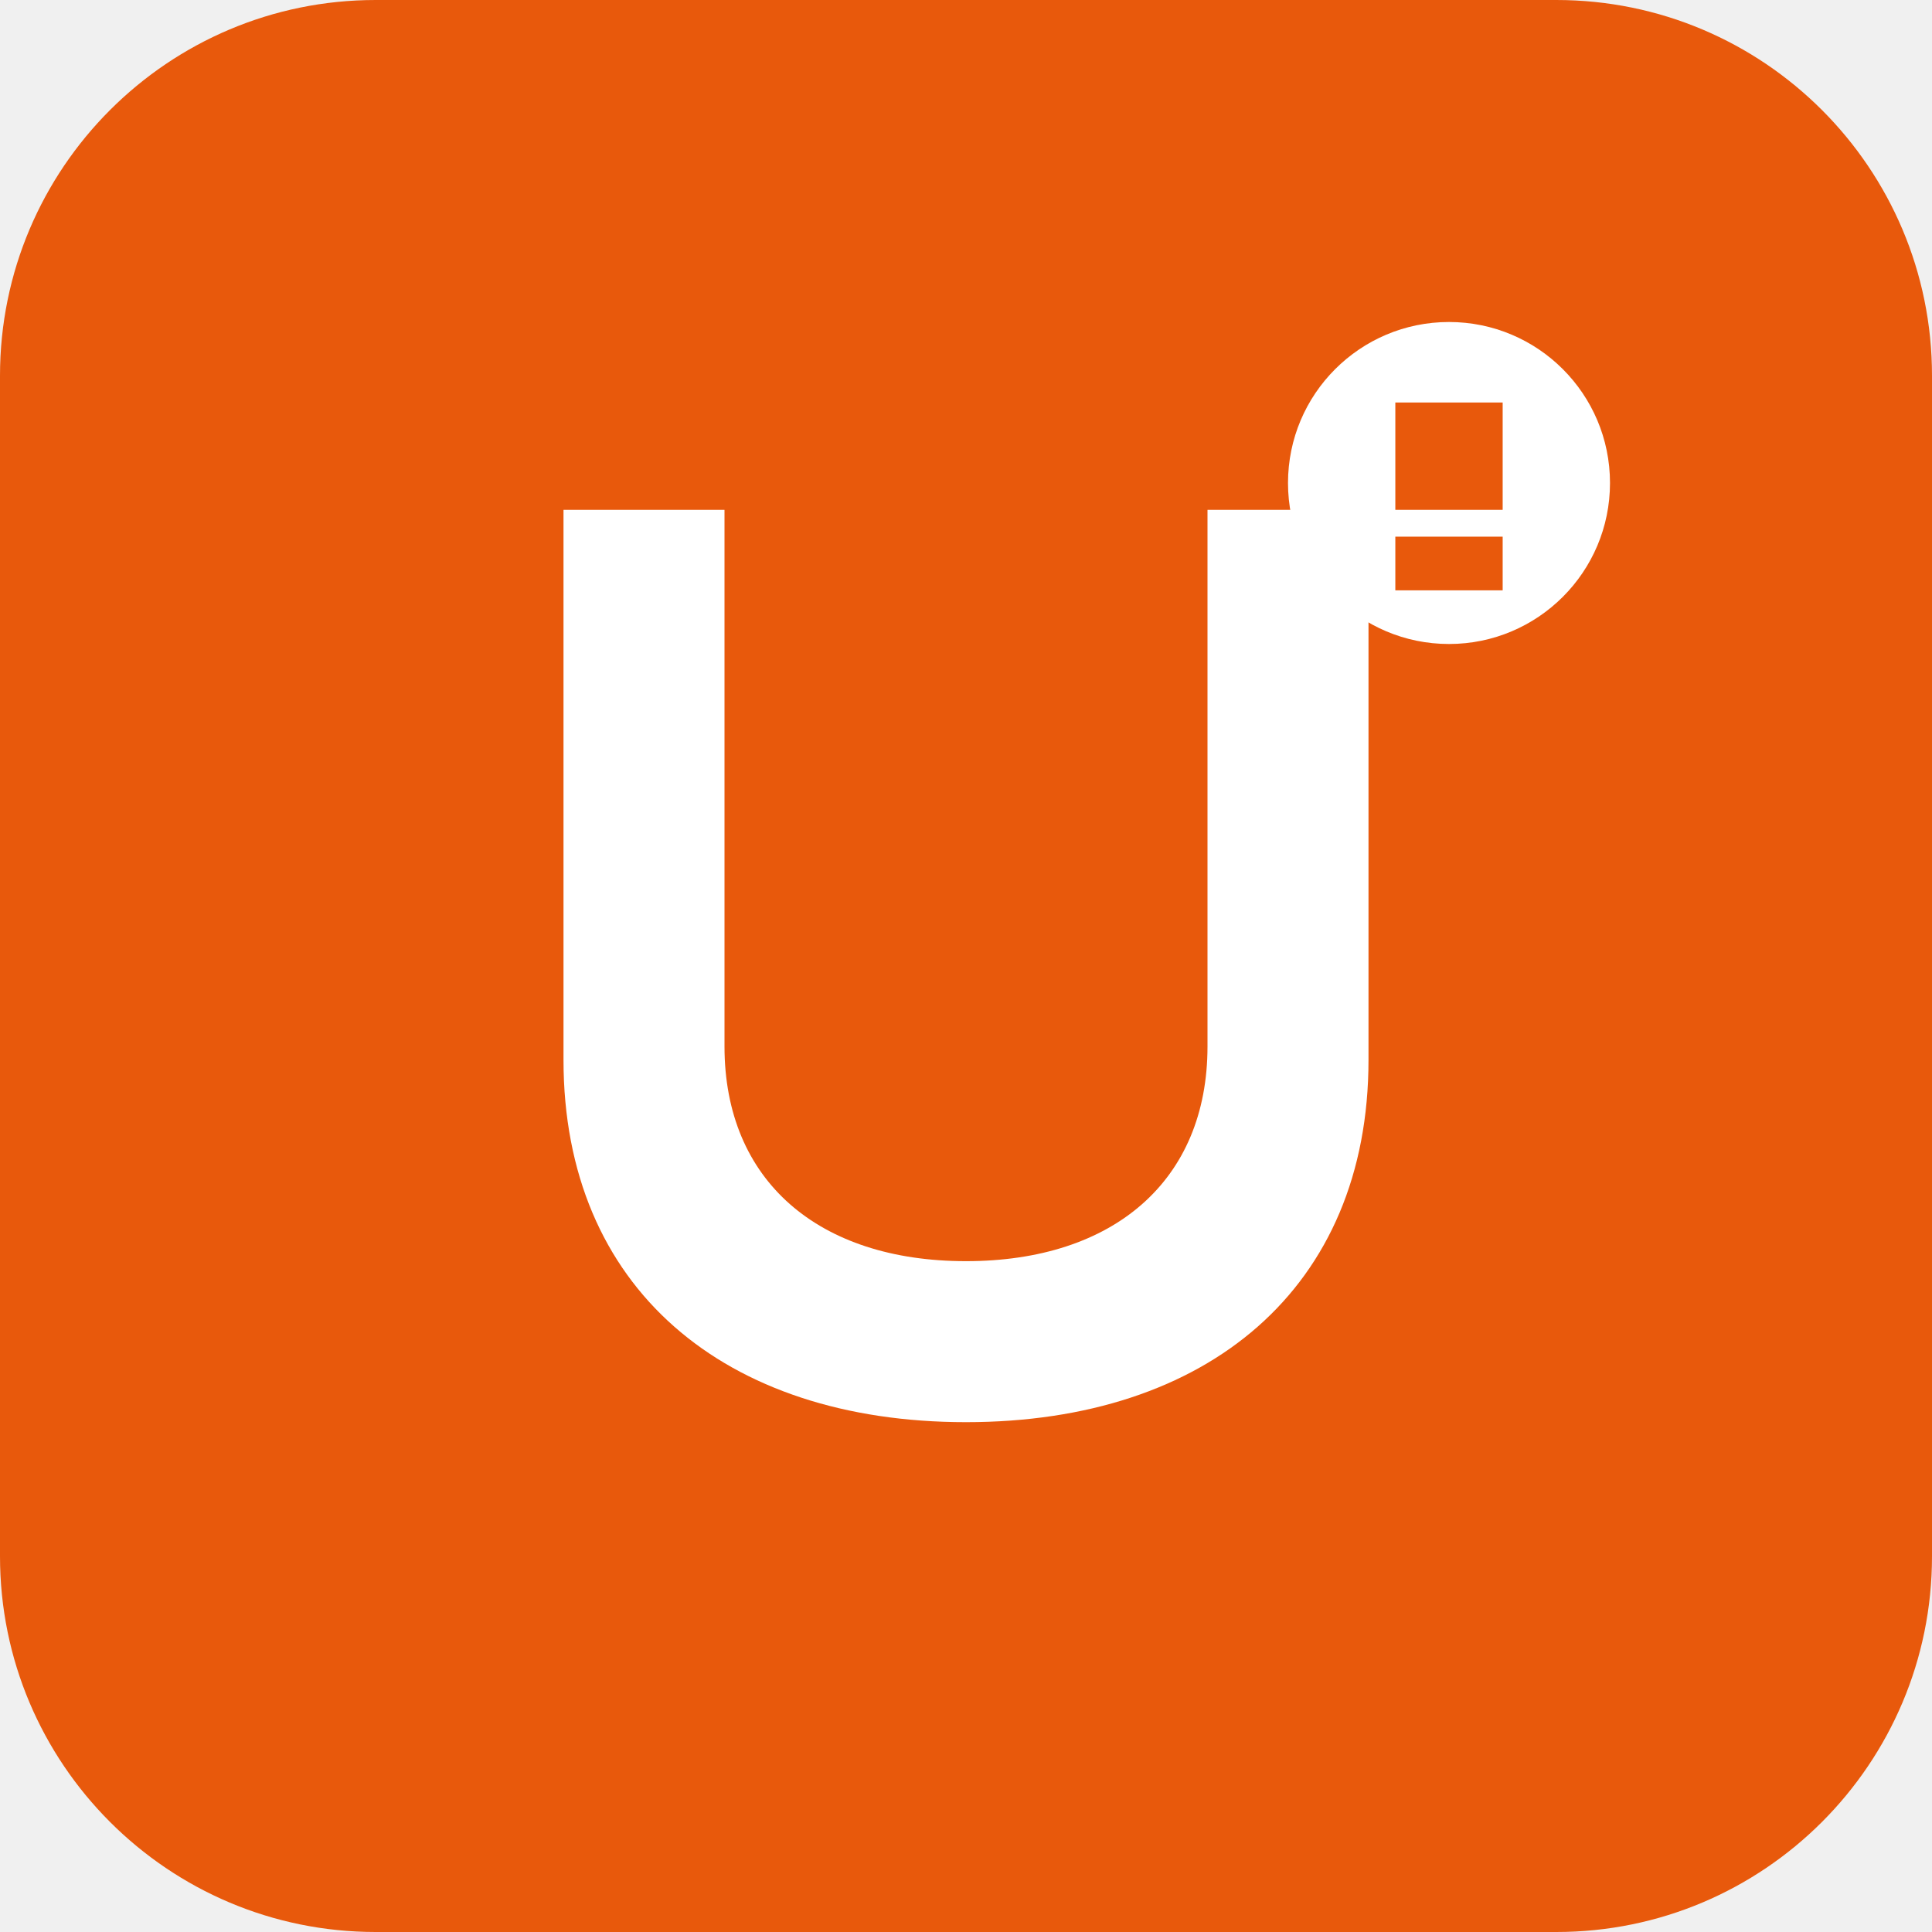
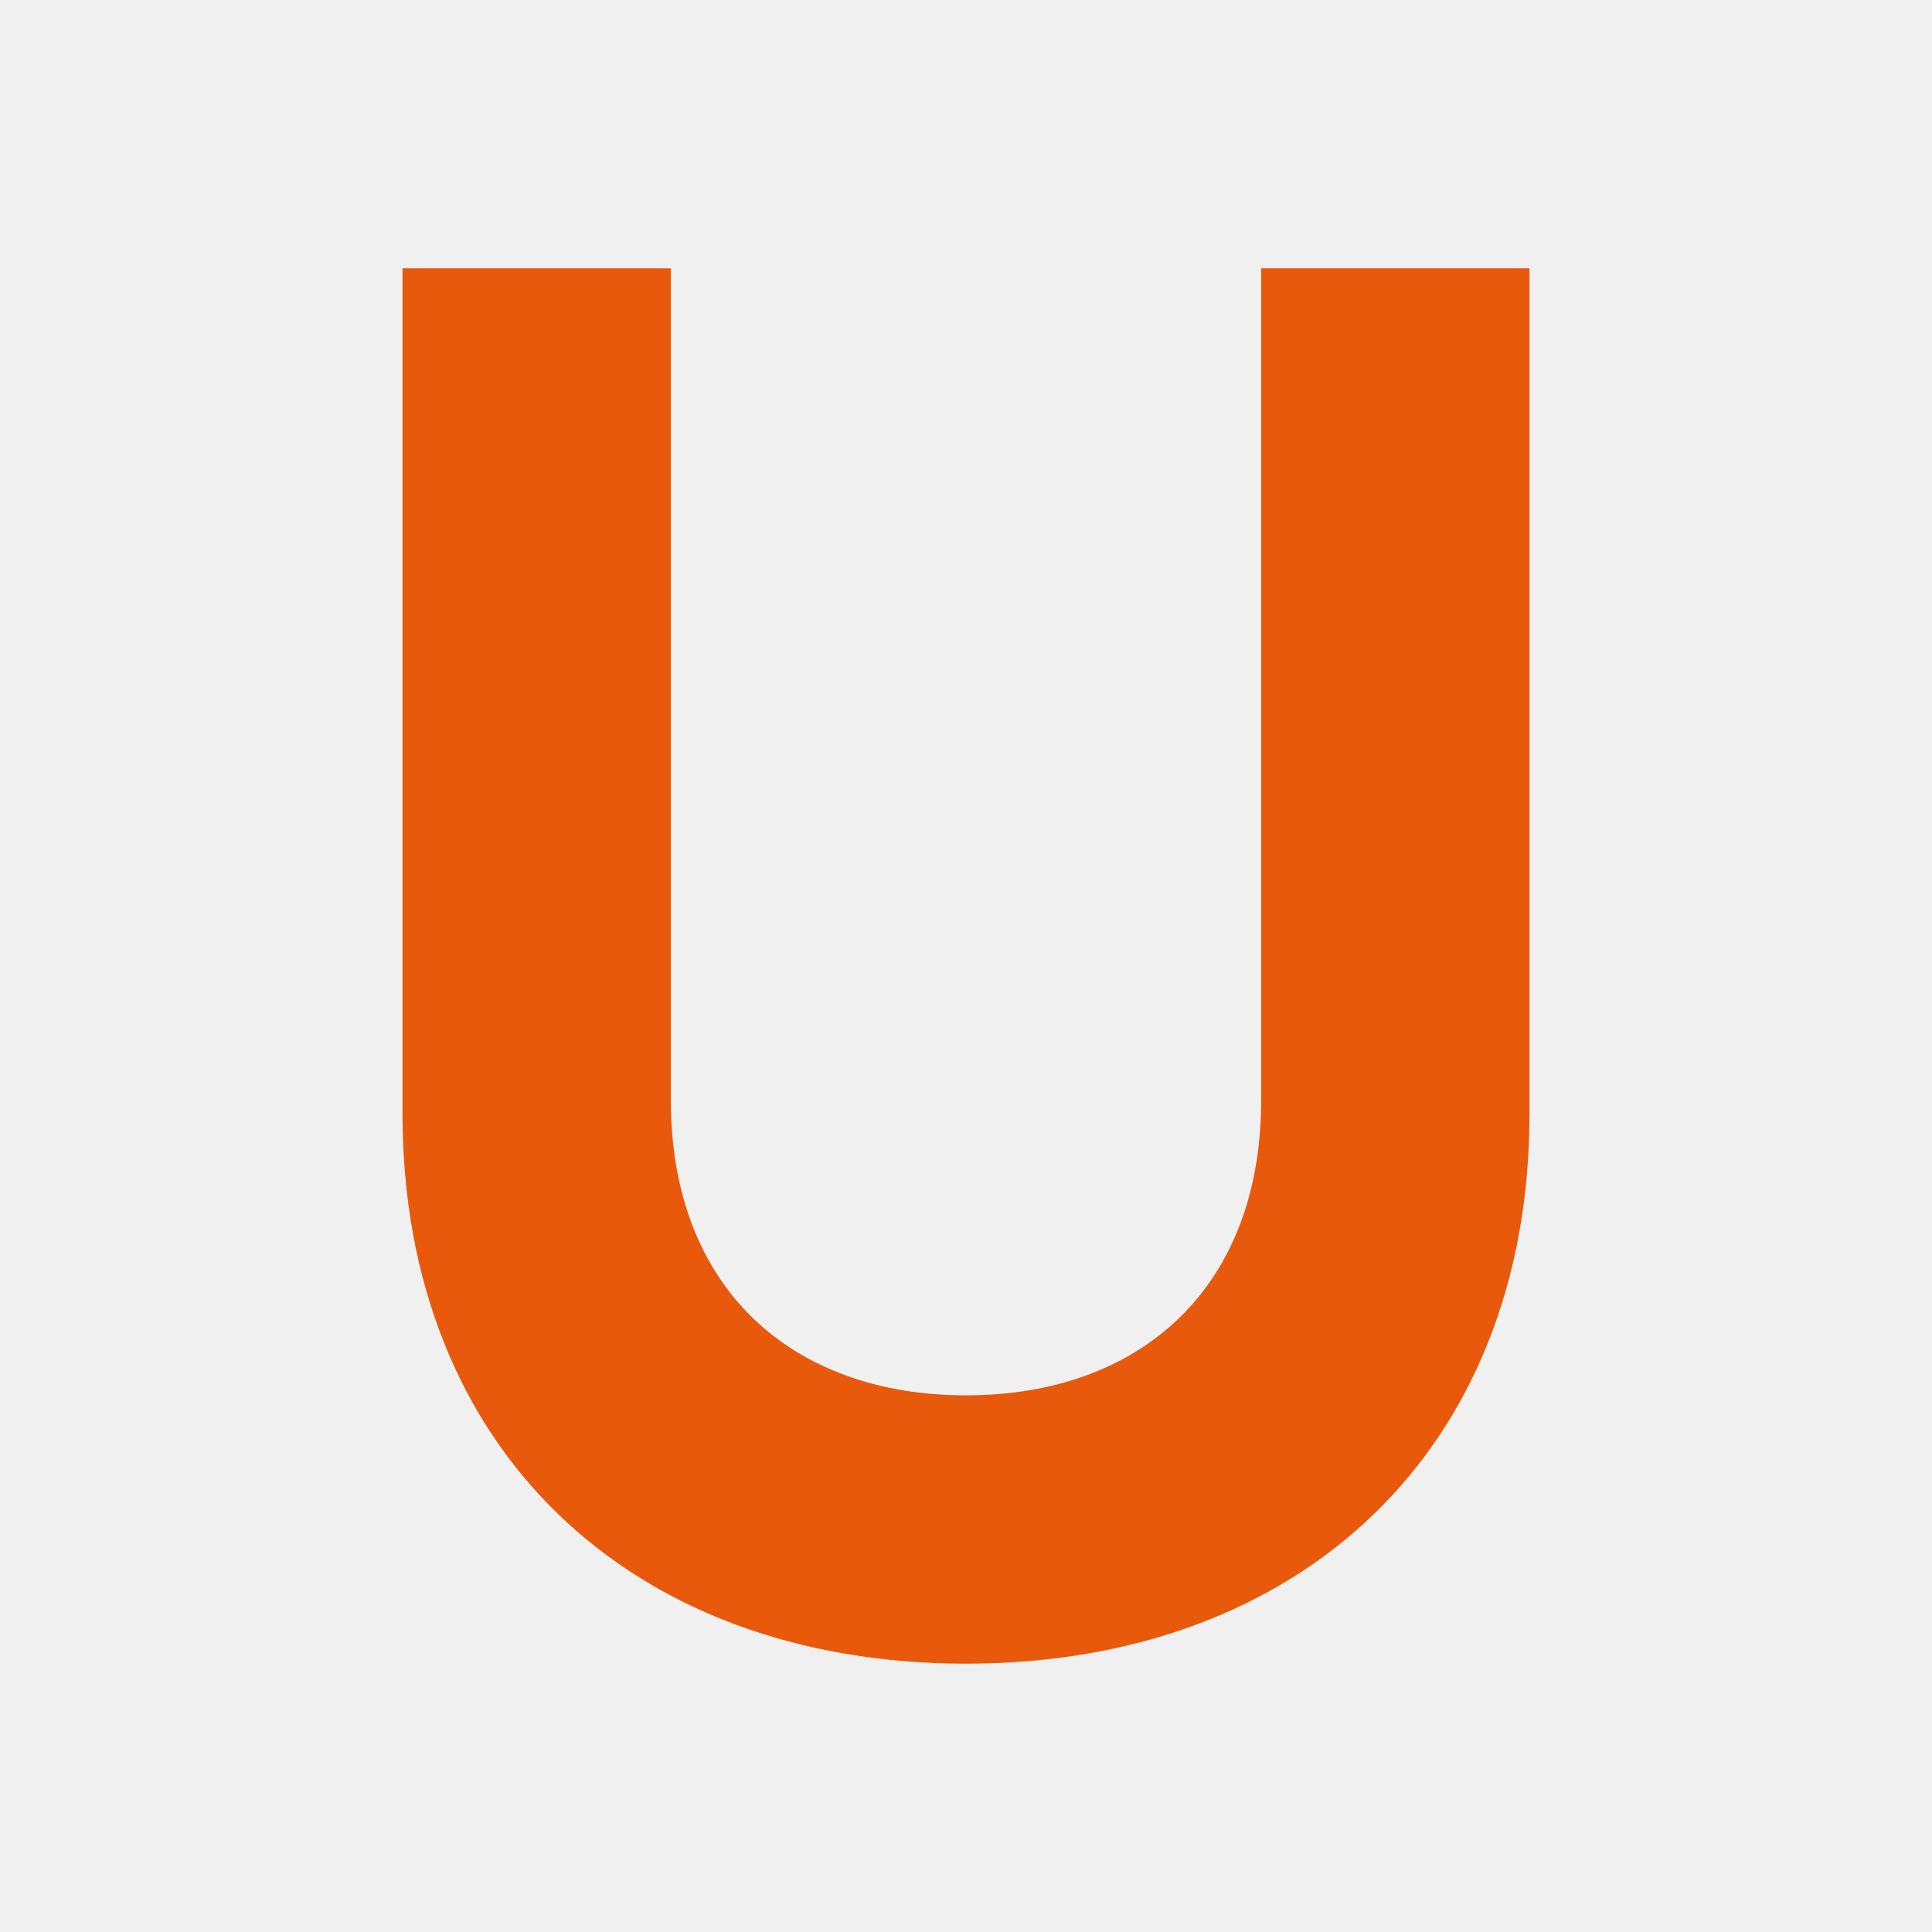
<svg xmlns="http://www.w3.org/2000/svg" width="144" height="144" viewBox="0 0 144 144">
-   <rect width="144" height="144" rx="28" fill="#E8590C" />
-   <path fill="#fff" d="M42 38h12v40c0 10 7 16 18 16s18-6 18-16V38h12v41c0 17-12 27-30 27S42 96 42 79z" />
-   <circle cx="108" cy="36" r="12" fill="#fff" />
-   <path fill="#E8590C" d="M104 30h8v8h-8zm0 10h8v4h-8z" />
+   <path fill="#E8590C" d="M30 20h20v62c0 14 9 22 22 22s22-8 22-22V20h20v63c0 25-17 41-42 41S30 108 30 83z" />
</svg>
